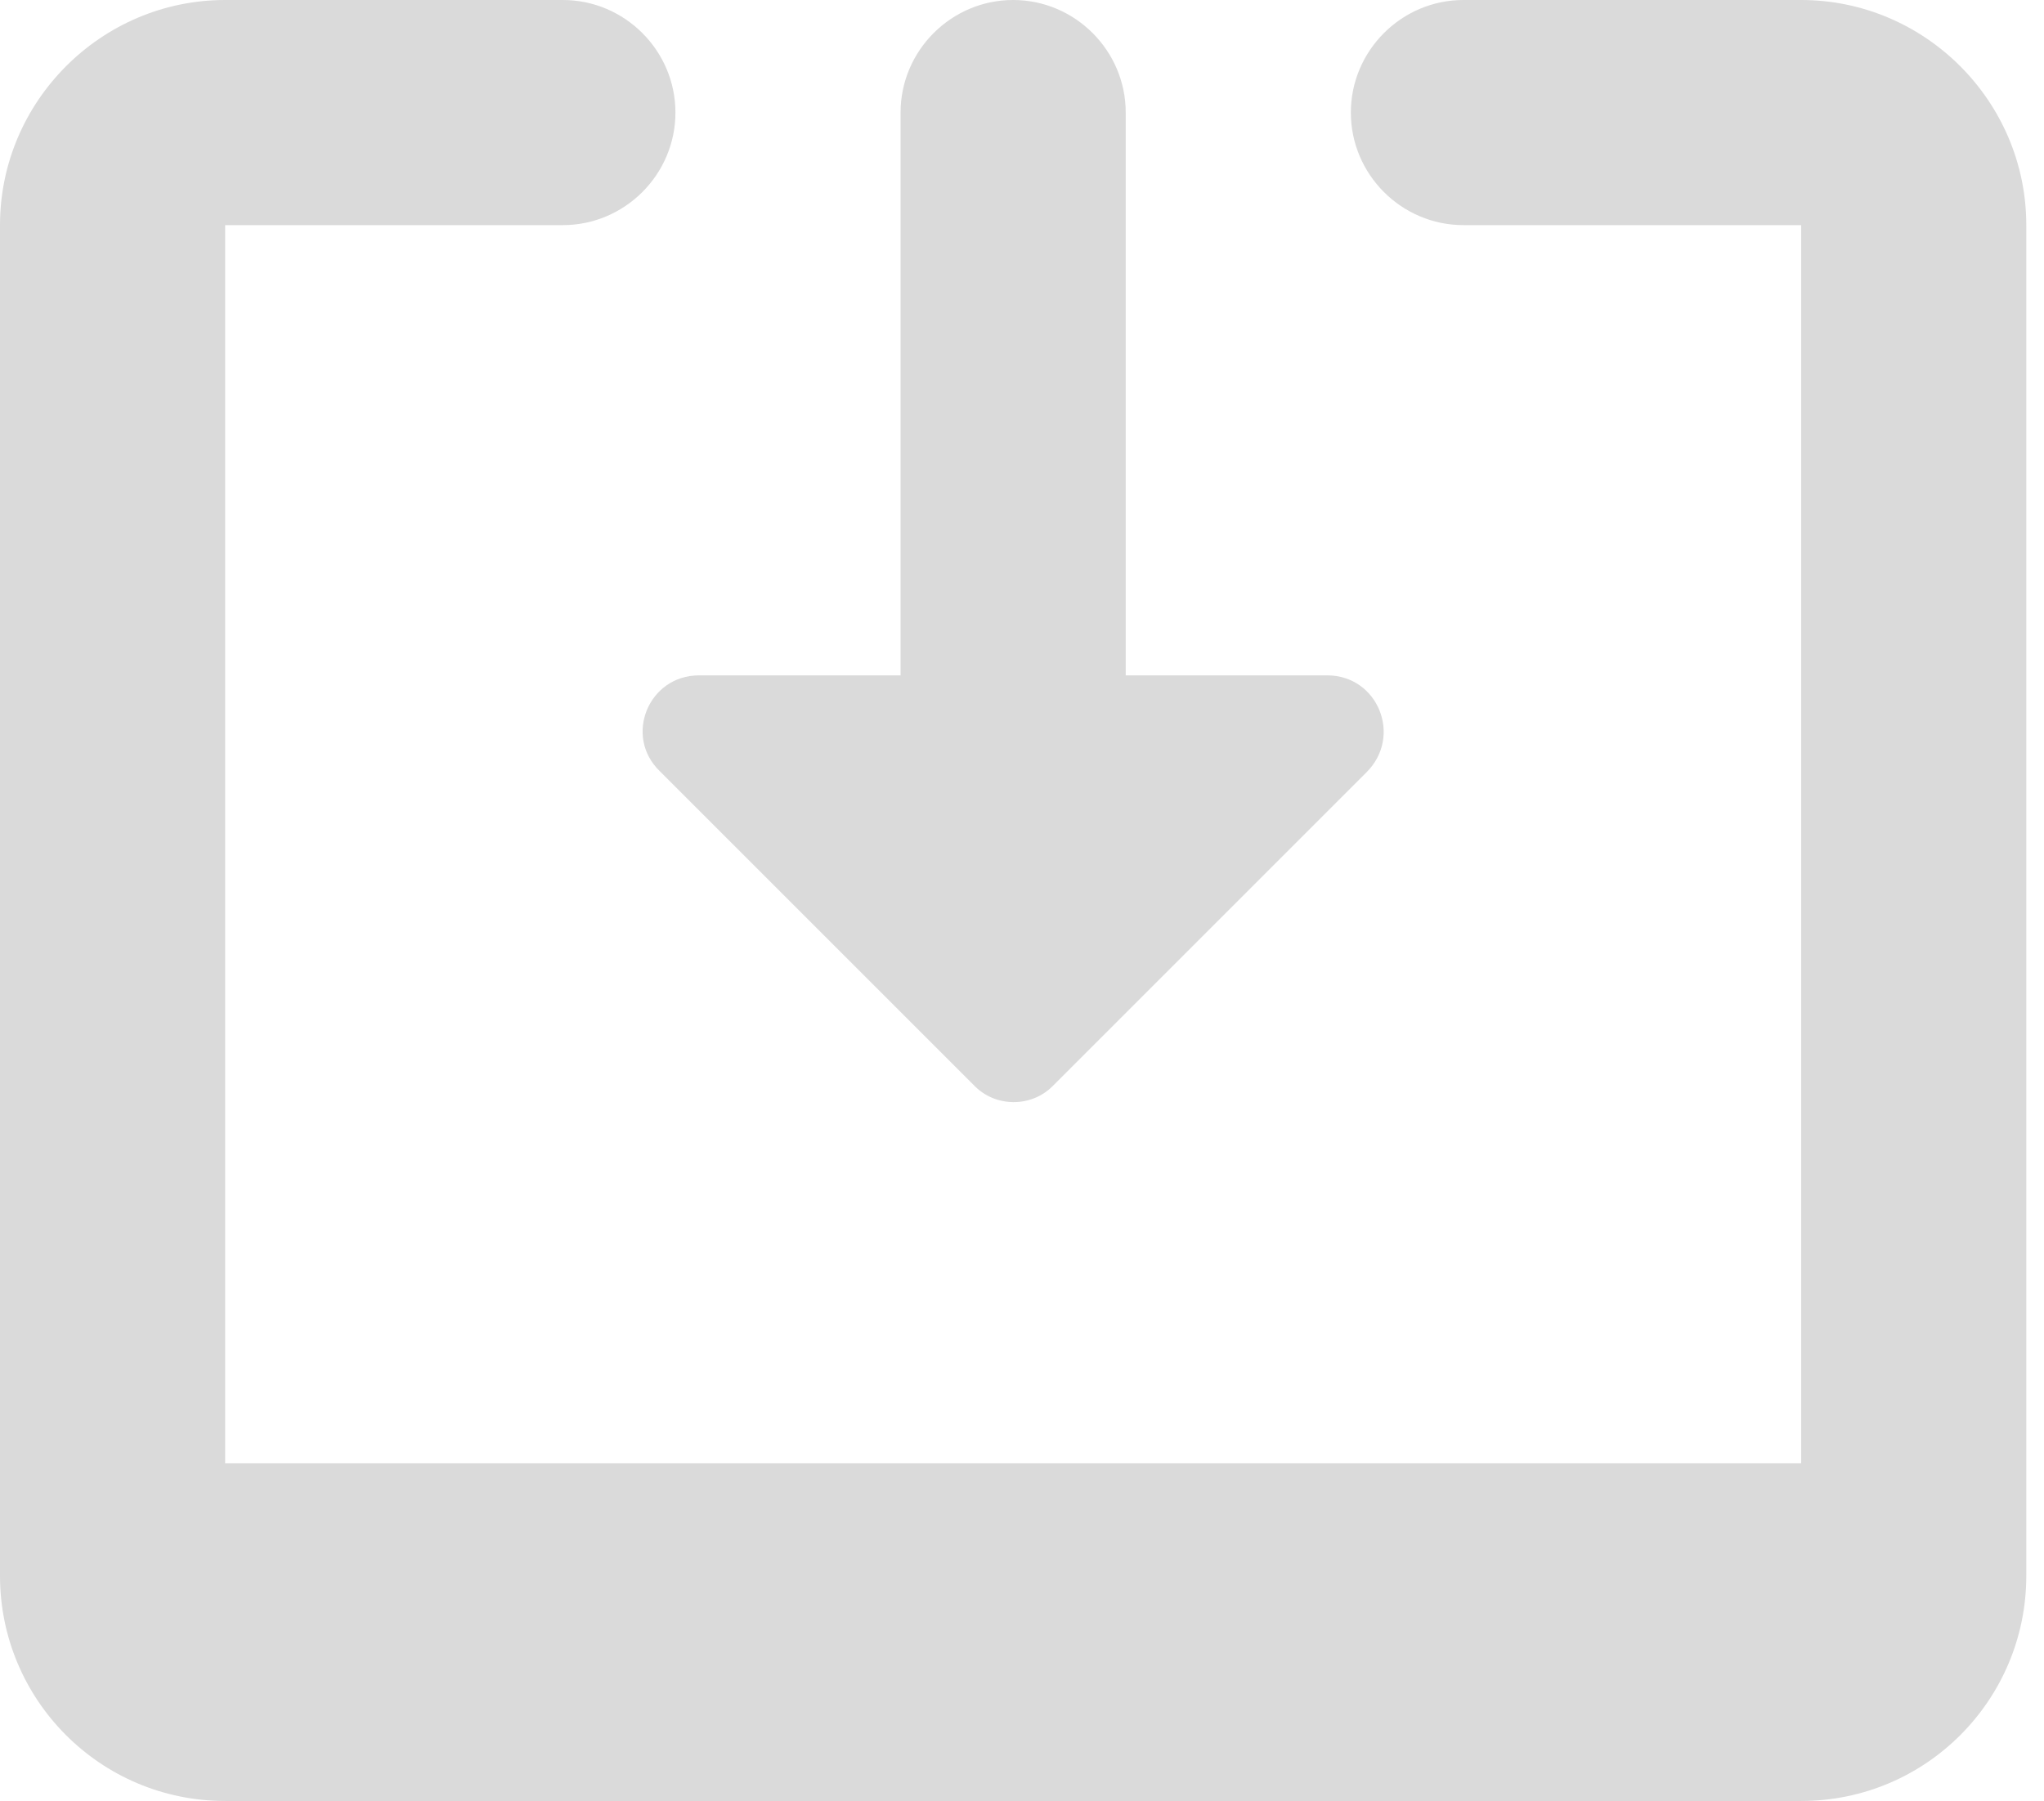
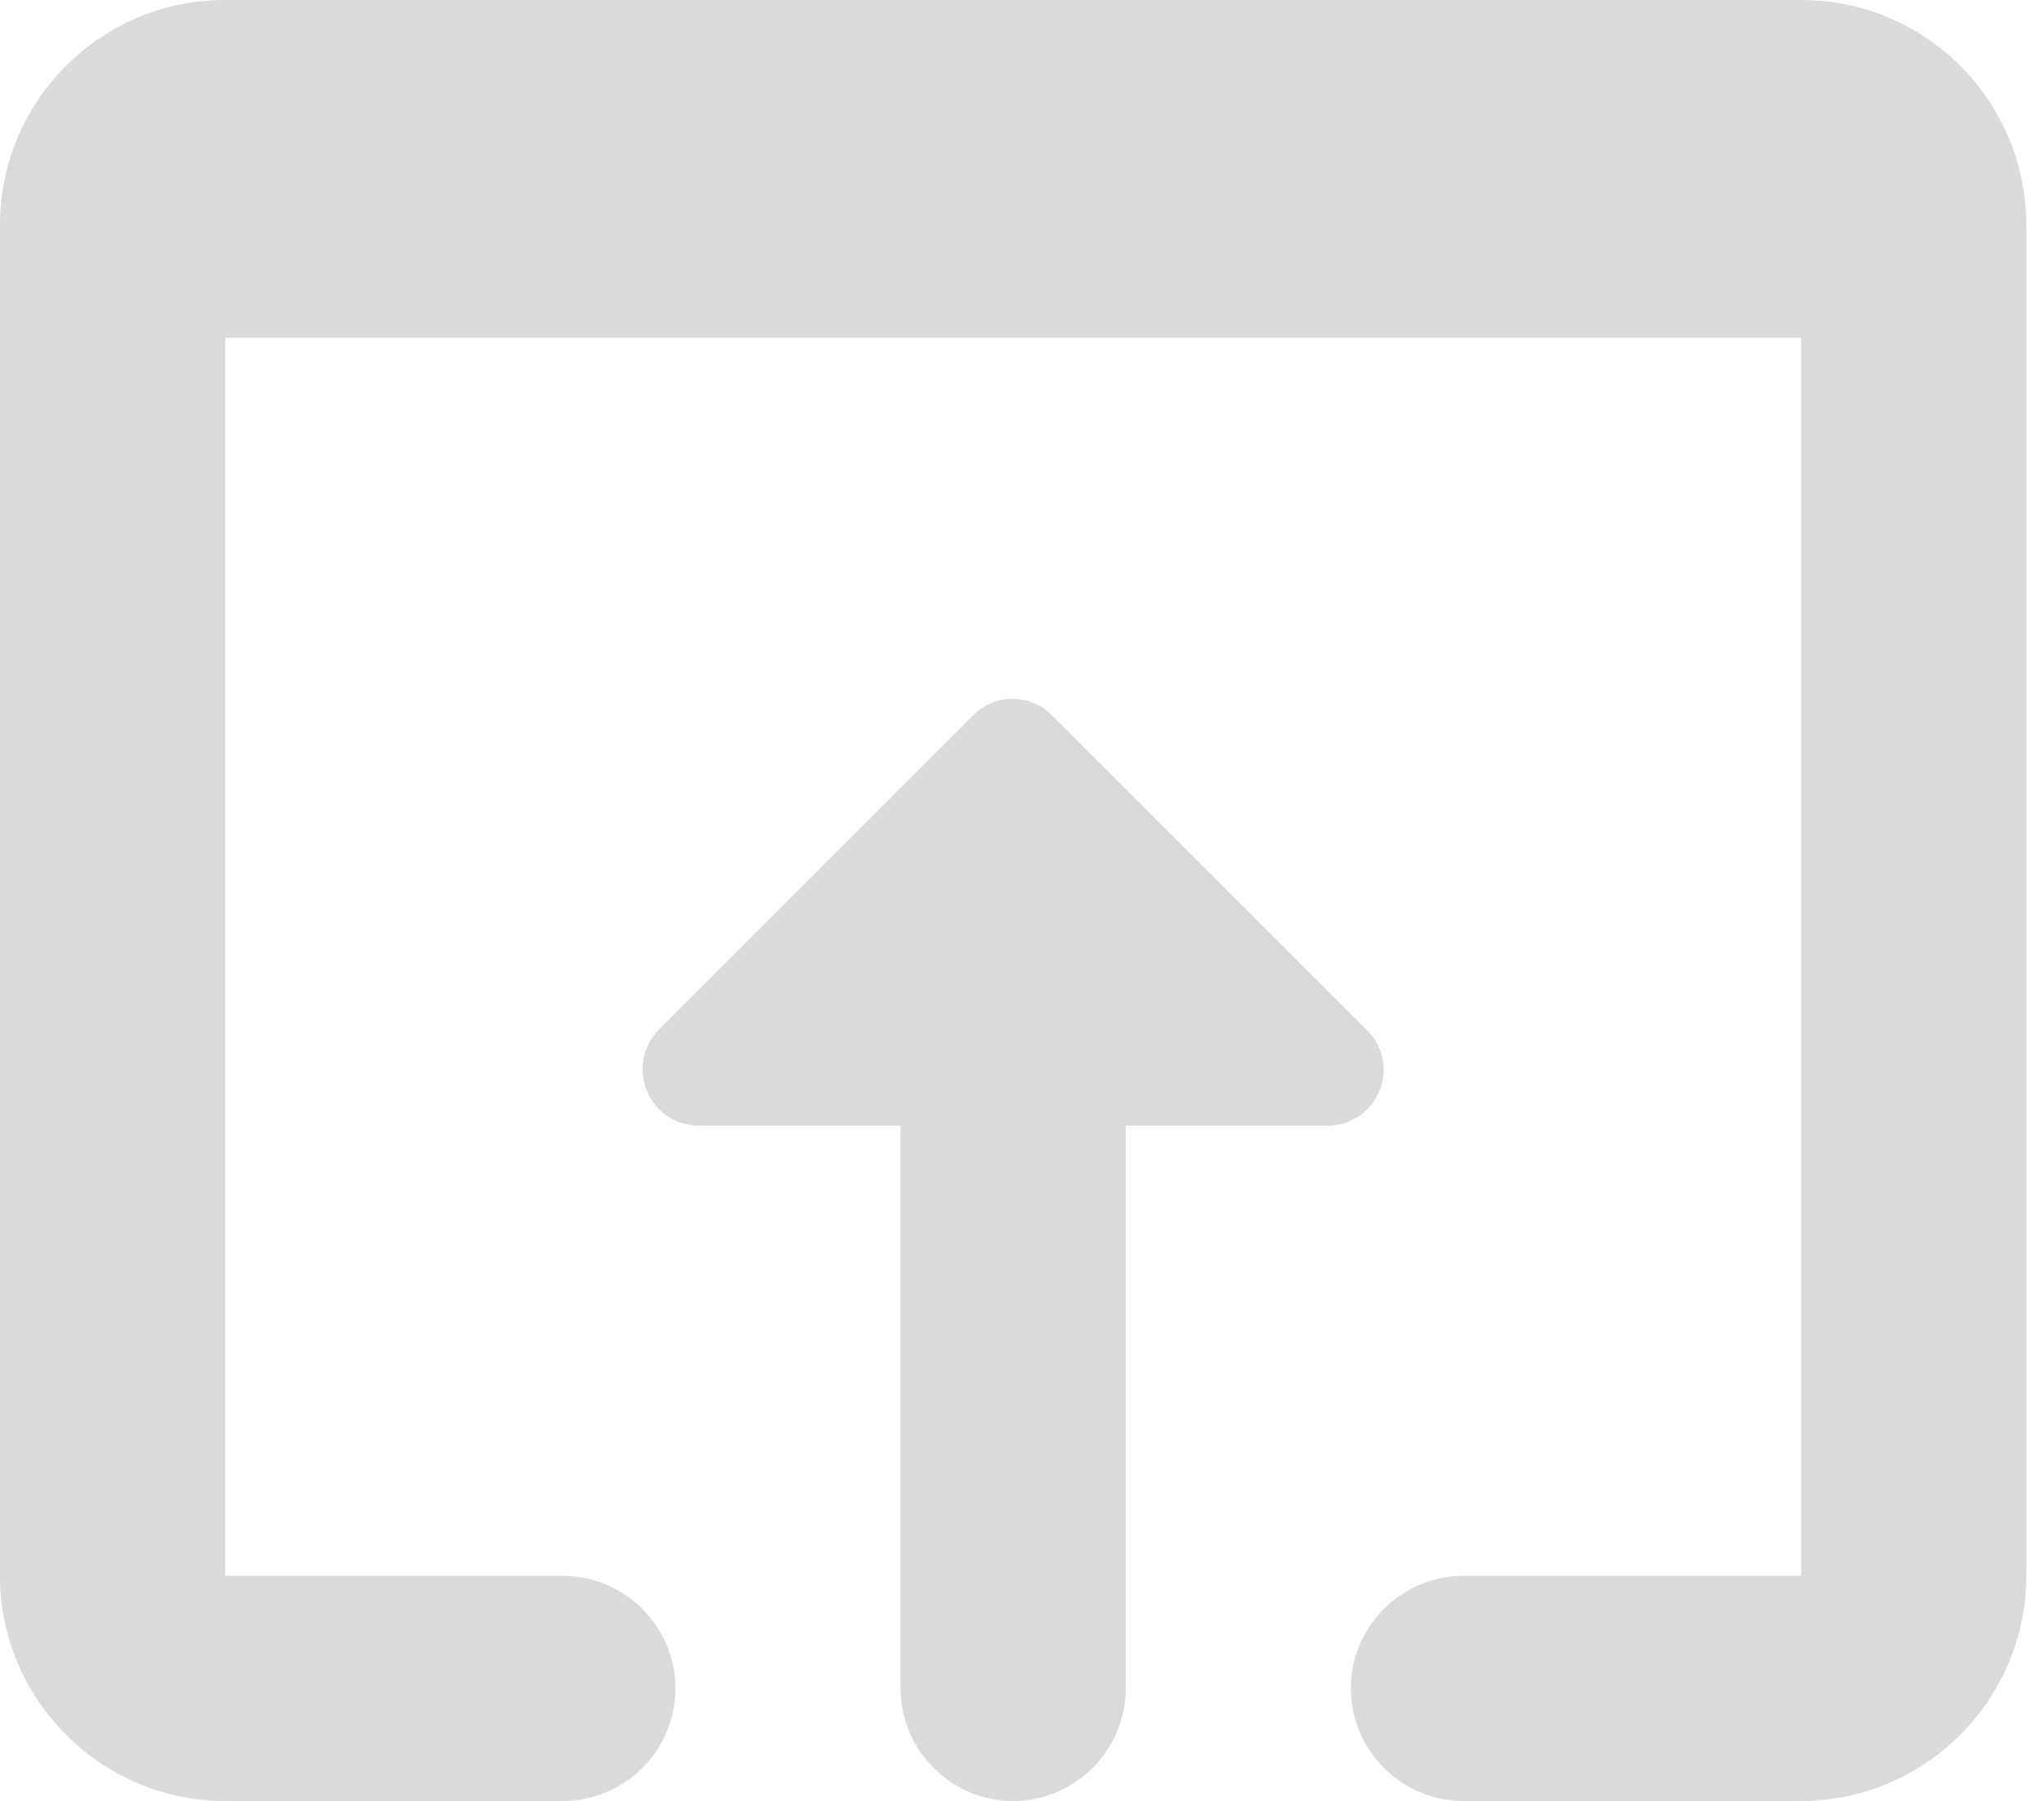
<svg xmlns="http://www.w3.org/2000/svg" width="101" height="89" viewBox="0 0 101 89" fill="none">
-   <path d="M11.125 89H89C95.174 89 100.125 83.994 100.125 77.875V11.125C100.125 5.006 95.119 0 89 0H72.312C69.253 0 66.75 2.503 66.75 5.562C66.75 8.622 69.253 11.125 72.312 11.125H89V72.312H11.125V11.125H27.812C30.872 11.125 33.375 8.622 33.375 5.562C33.375 2.503 30.872 0 27.812 0H11.125C5.006 0 0 5.006 0 11.125V77.875C0 83.994 4.951 89 11.125 89ZM52.009 53.678L67.529 38.159C69.309 36.379 68.085 33.375 65.582 33.375H55.625V5.562C55.625 2.503 53.122 0 50.062 0C47.003 0 44.5 2.503 44.5 5.562V33.375H34.543C32.04 33.375 30.816 36.379 32.596 38.103L48.116 53.623C49.172 54.735 50.953 54.735 52.009 53.678Z" fill="#DADADA" />
+   <path d="M89 0H11.125C4.951 0 0 5.006 0 11.125V77.875C0 83.994 5.006 89 11.125 89H27.812C30.872 89 33.375 86.497 33.375 83.438C33.375 80.378 30.872 77.875 27.812 77.875H11.125V16.688H89V77.875H72.312C69.253 77.875 66.75 80.378 66.75 83.438C66.75 86.497 69.253 89 72.312 89H89C95.119 89 100.125 83.994 100.125 77.875V11.125C100.125 5.006 95.174 0 89 0ZM48.116 35.322L32.596 50.841C30.816 52.621 32.04 55.625 34.543 55.625H44.5V83.438C44.5 86.497 47.003 89 50.062 89C53.122 89 55.625 86.497 55.625 83.438V55.625H65.582C68.085 55.625 69.309 52.621 67.529 50.897L52.009 35.377C50.953 34.265 49.172 34.265 48.116 35.322Z" fill="#DADADA" />
</svg>
